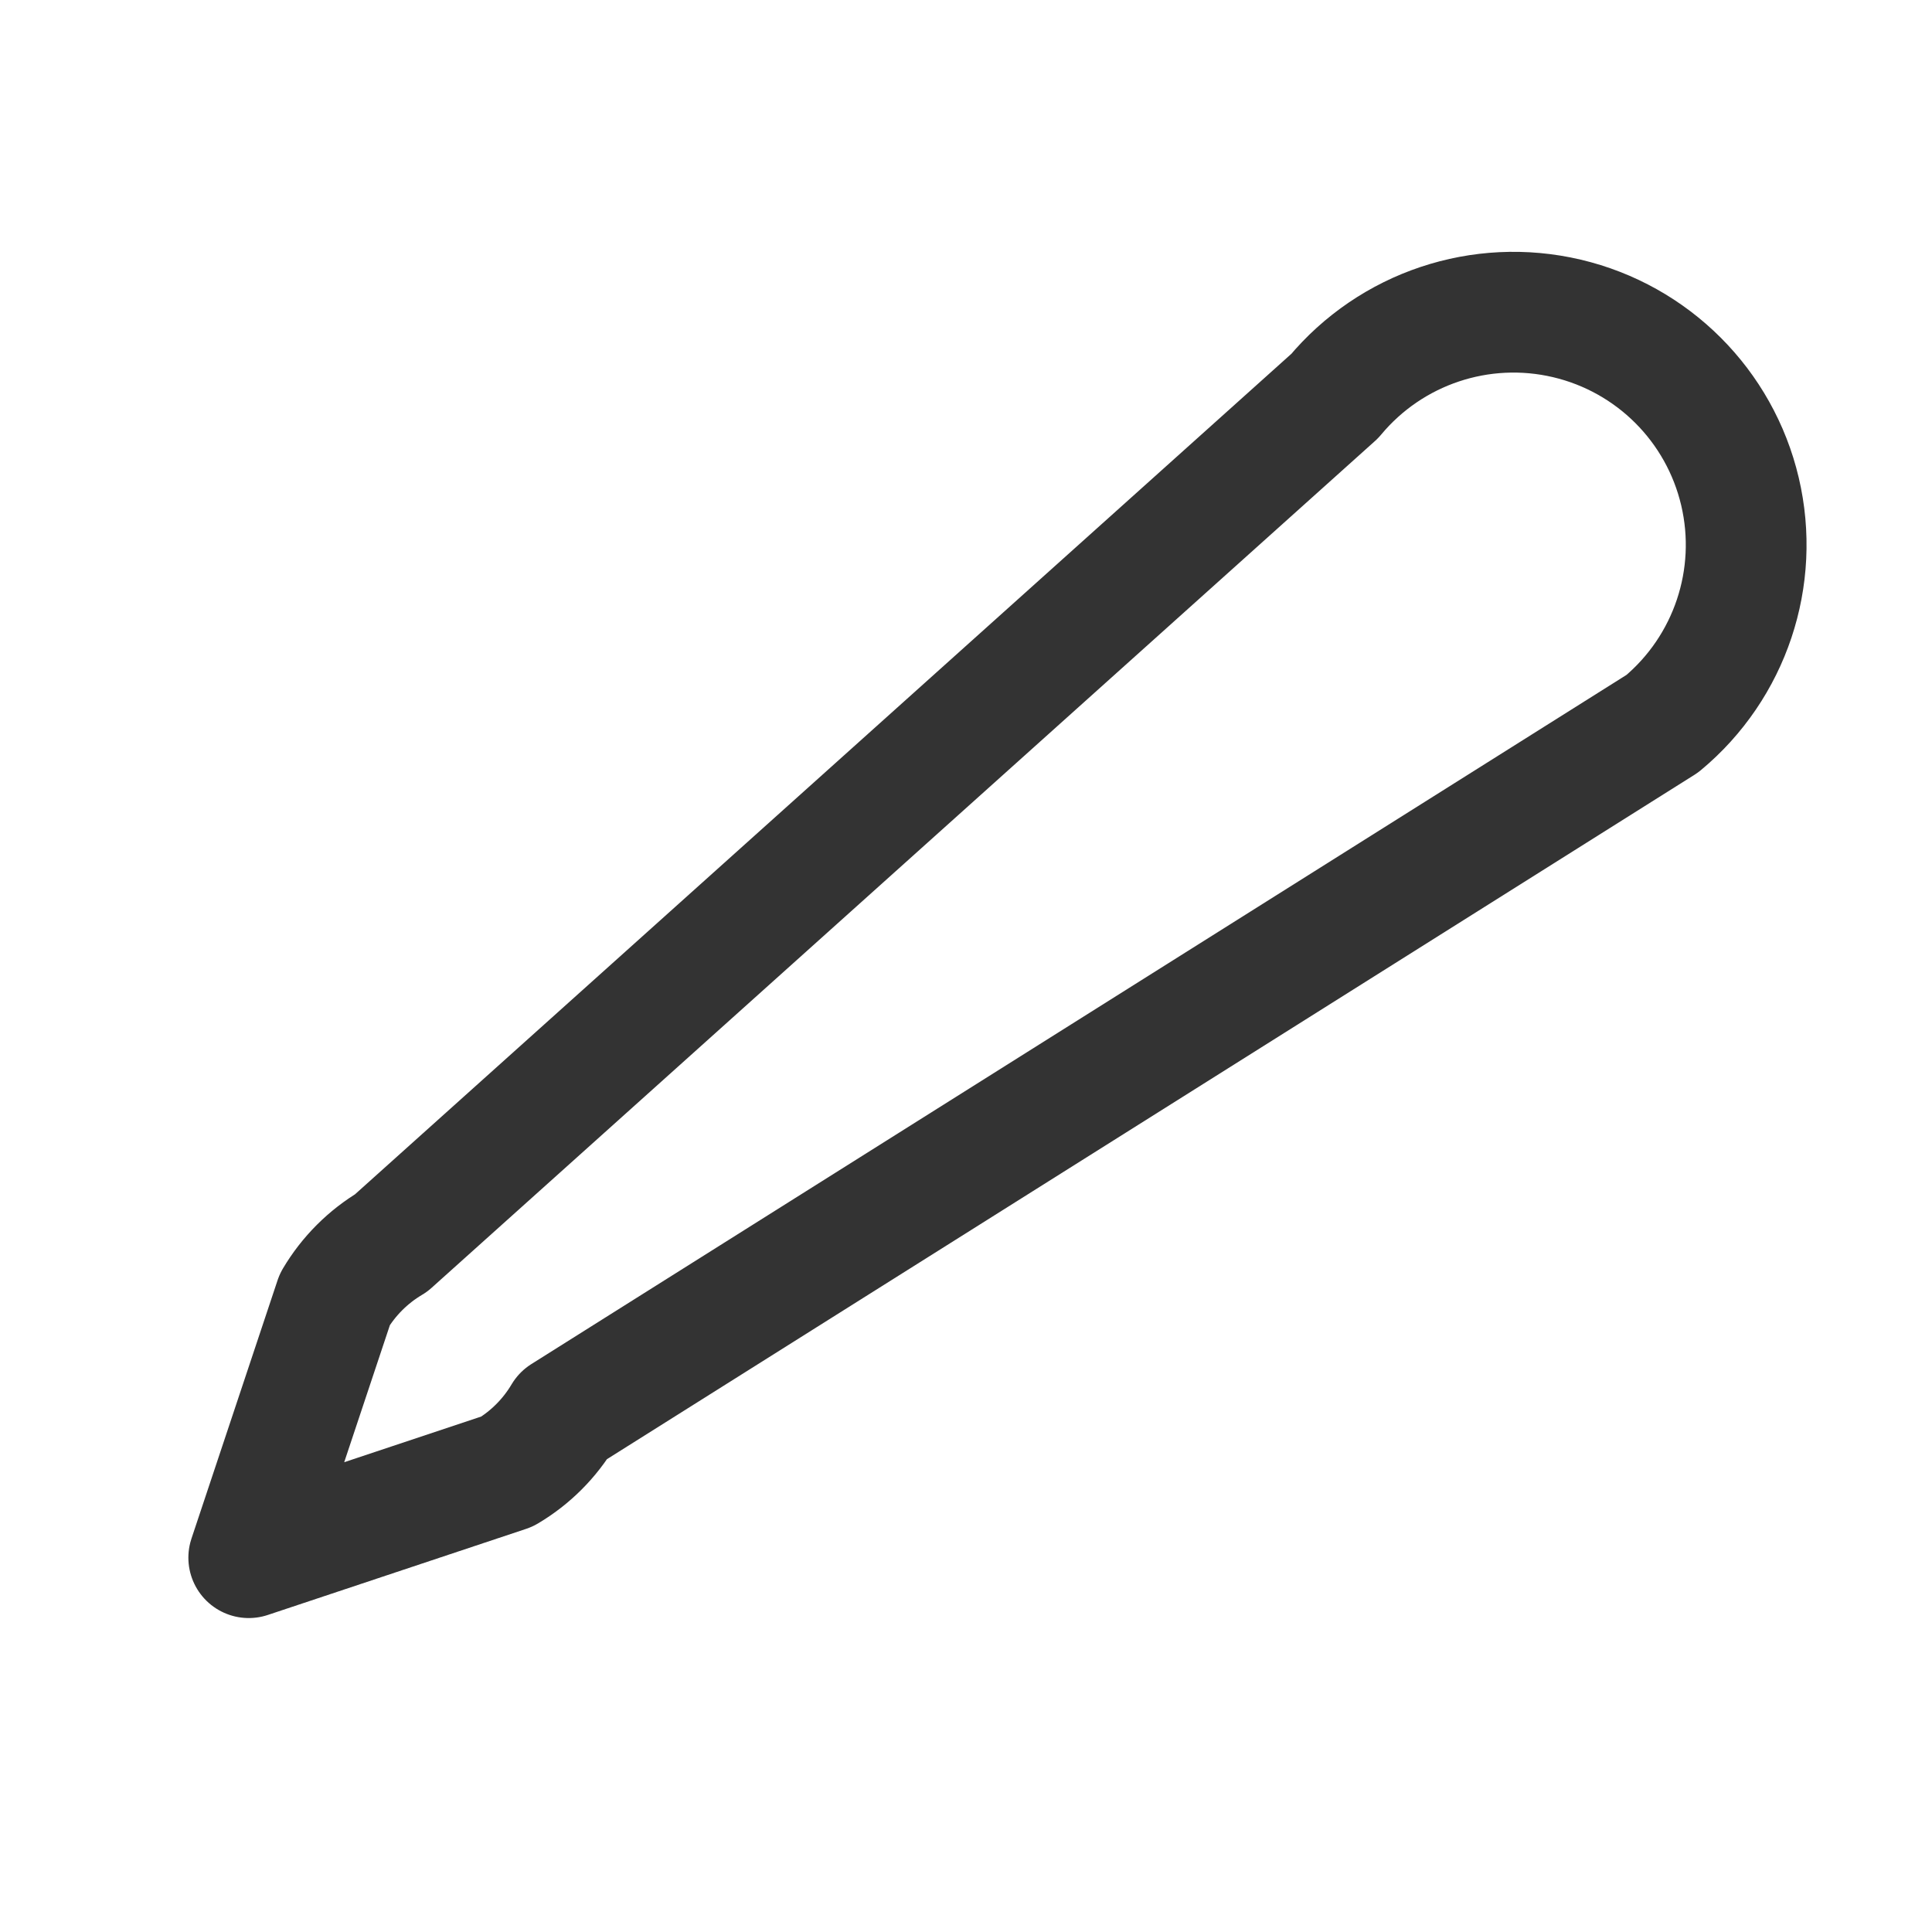
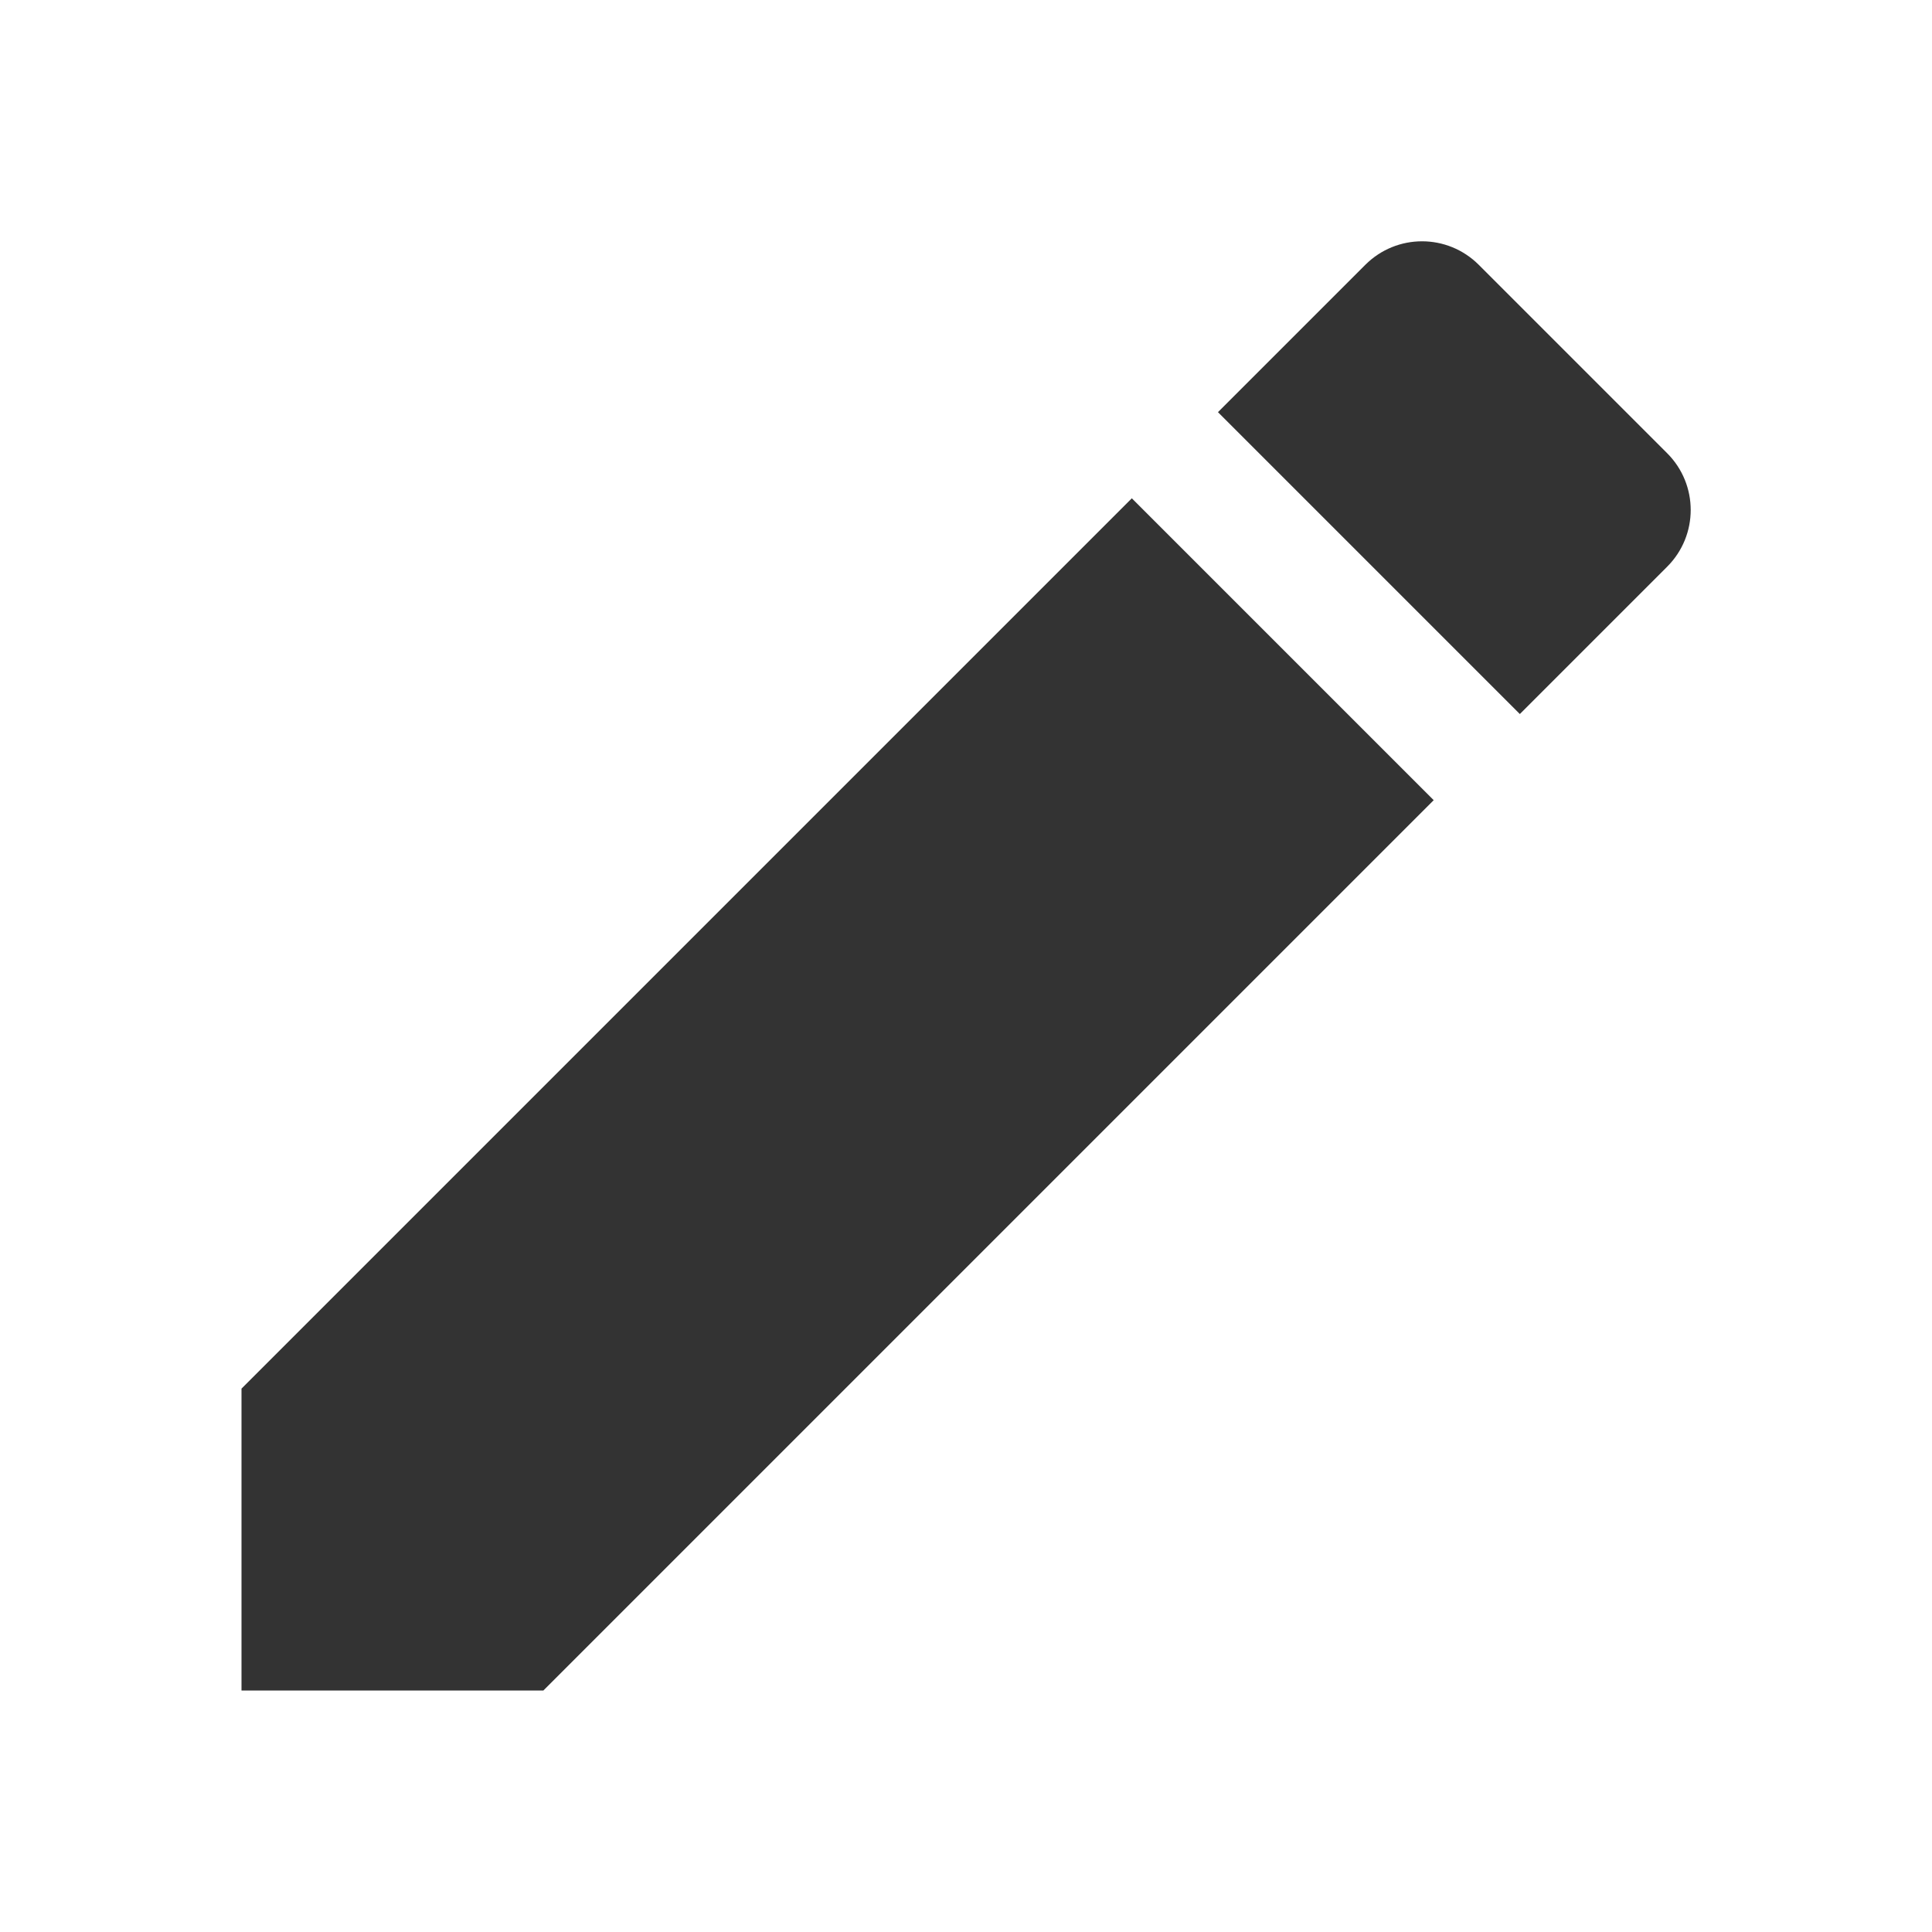
<svg xmlns="http://www.w3.org/2000/svg" viewBox="0 0 24 24" width="24" height="24">
-   <path d="M16.58 4.92a2.89 2.89 0 1 1 4.07 4.07L7 17.58a2 2 0 0 1-.7.7l-3.21 1.07 1.07-3.21a2 2 0 0 1 .7-.7L16.58 4.92z" fill="none" stroke="#333" stroke-width="1.5" stroke-linecap="round" stroke-linejoin="round" />
+   <path d="M3 17.25V21h3.75L17.81 9.94l-3.75-3.75L3 17.25zM20.71 7.04c.39-.39.39-1.02 0-1.41l-2.34-2.34c-.39-.39-1.02-.39-1.41 0l-1.83 1.83 3.75 3.75 1.83-1.83z" fill="#333" />
</svg>
